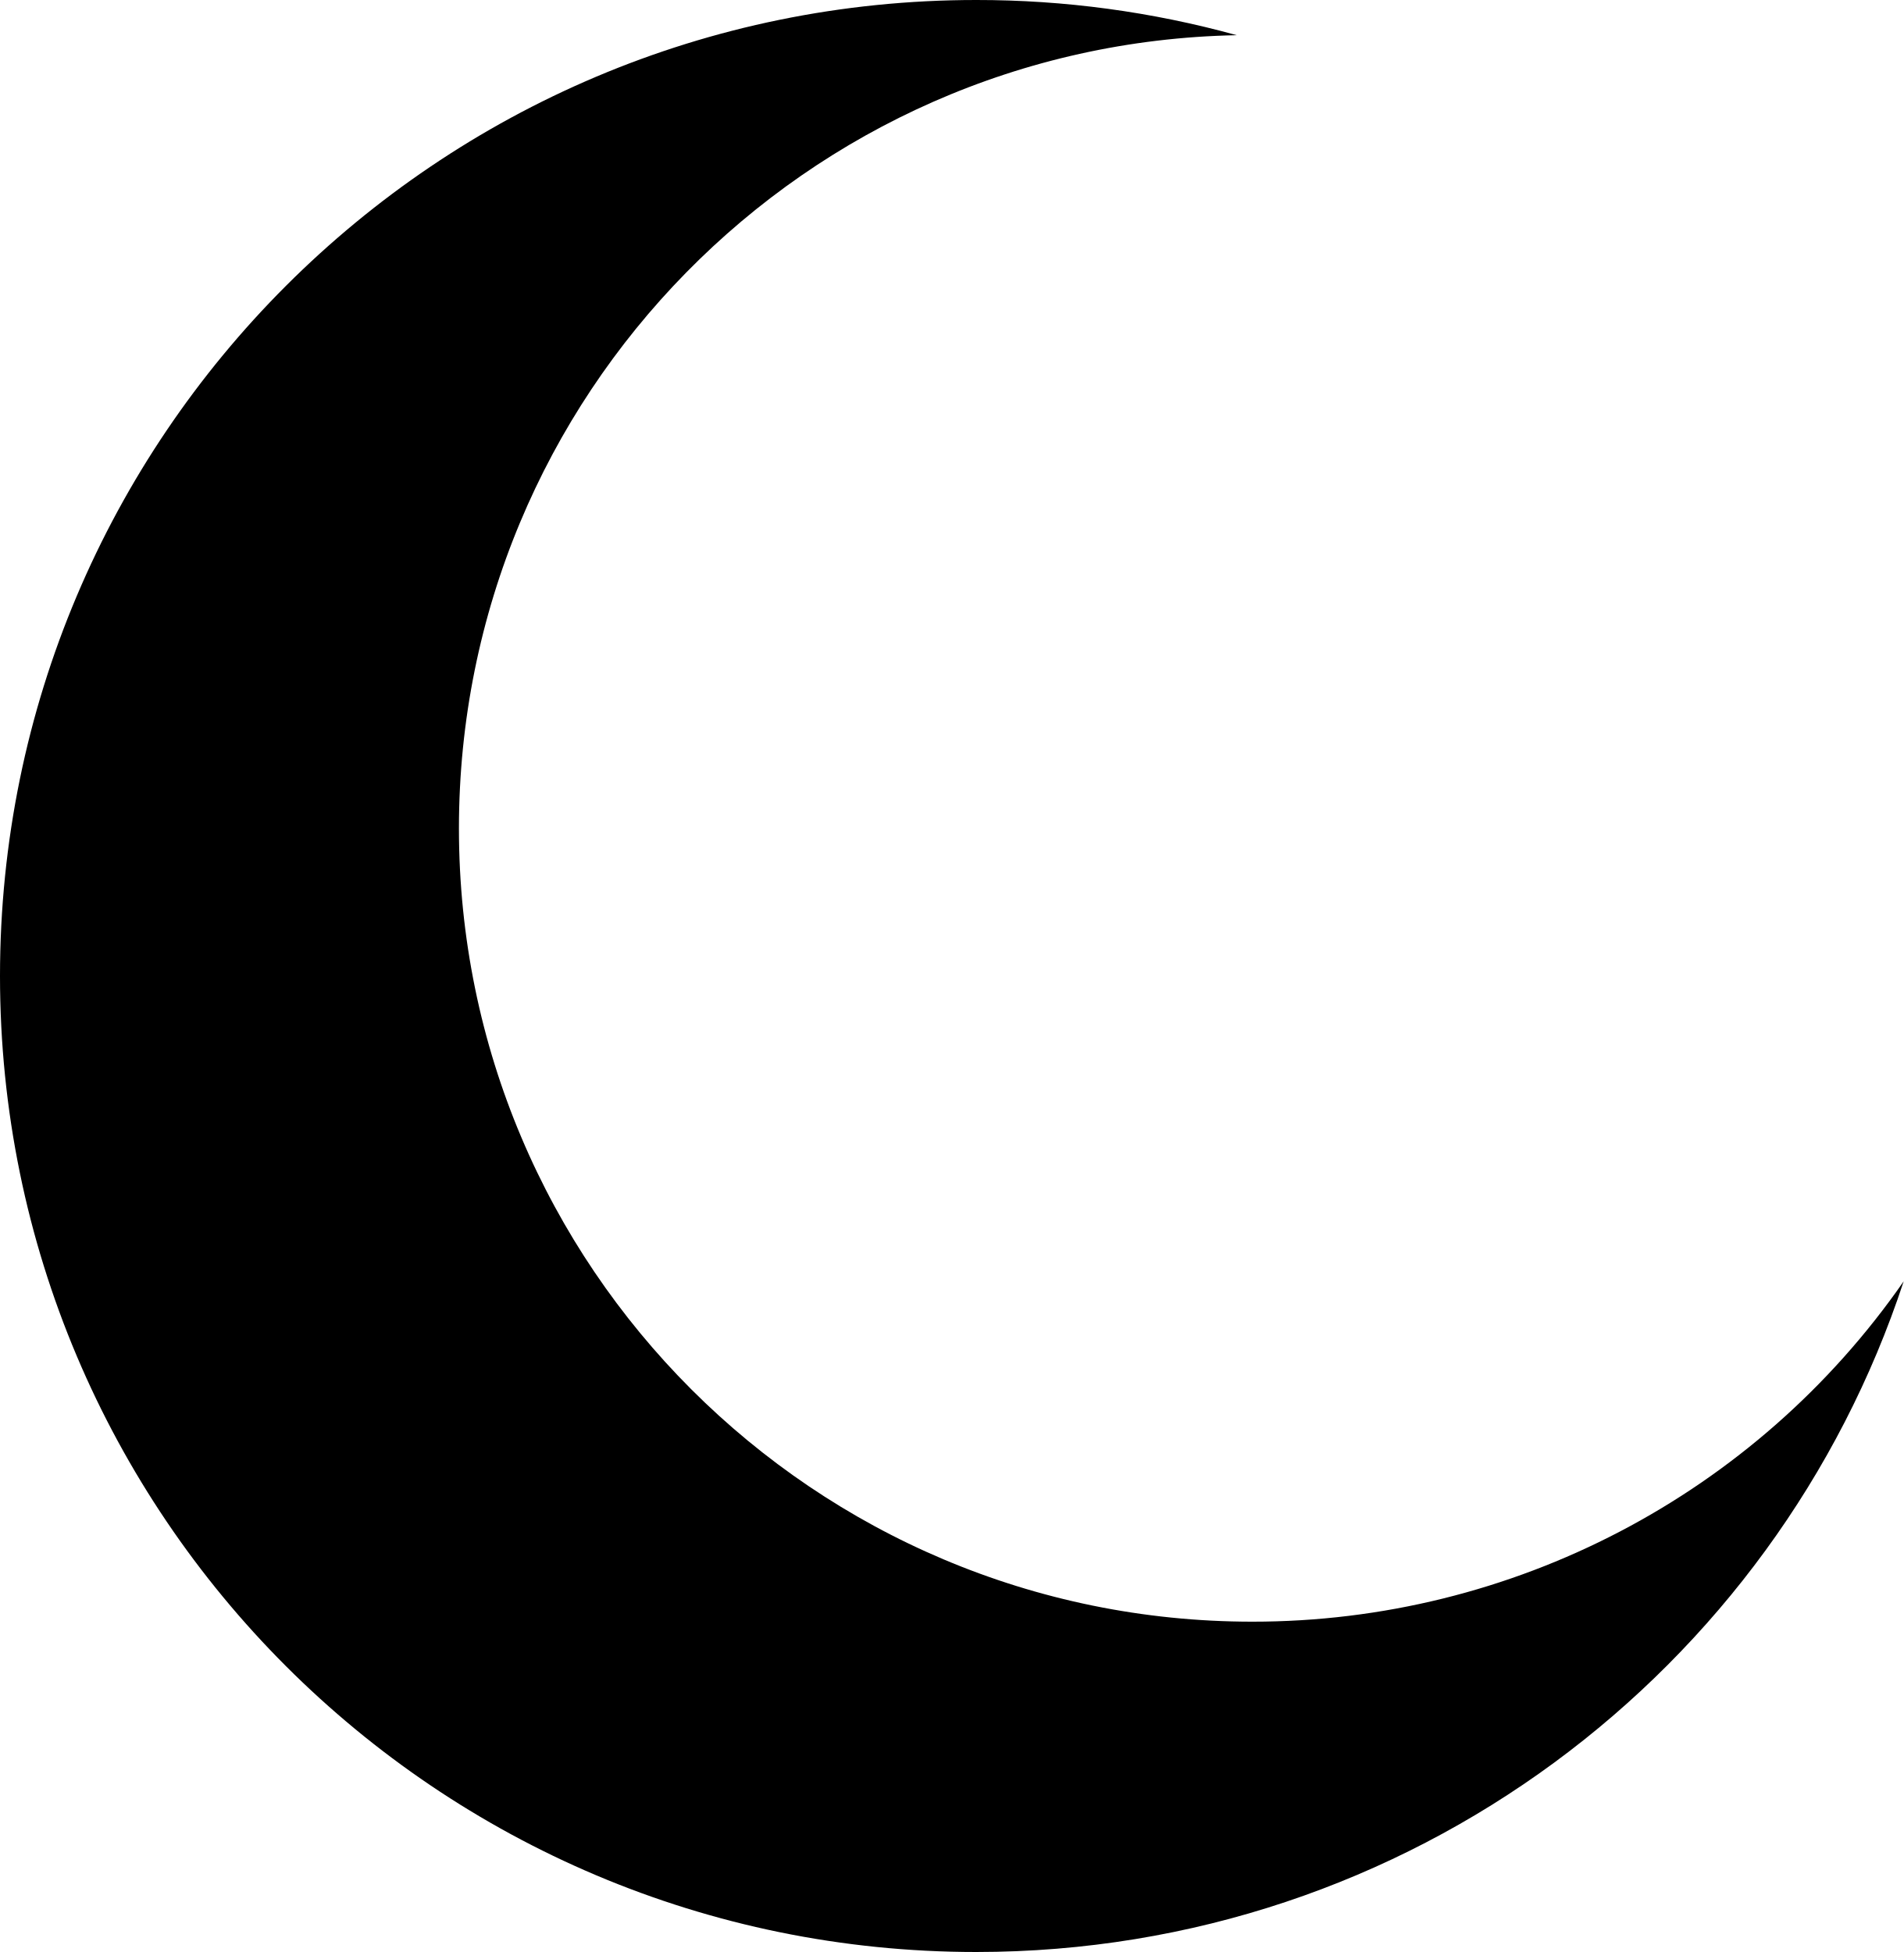
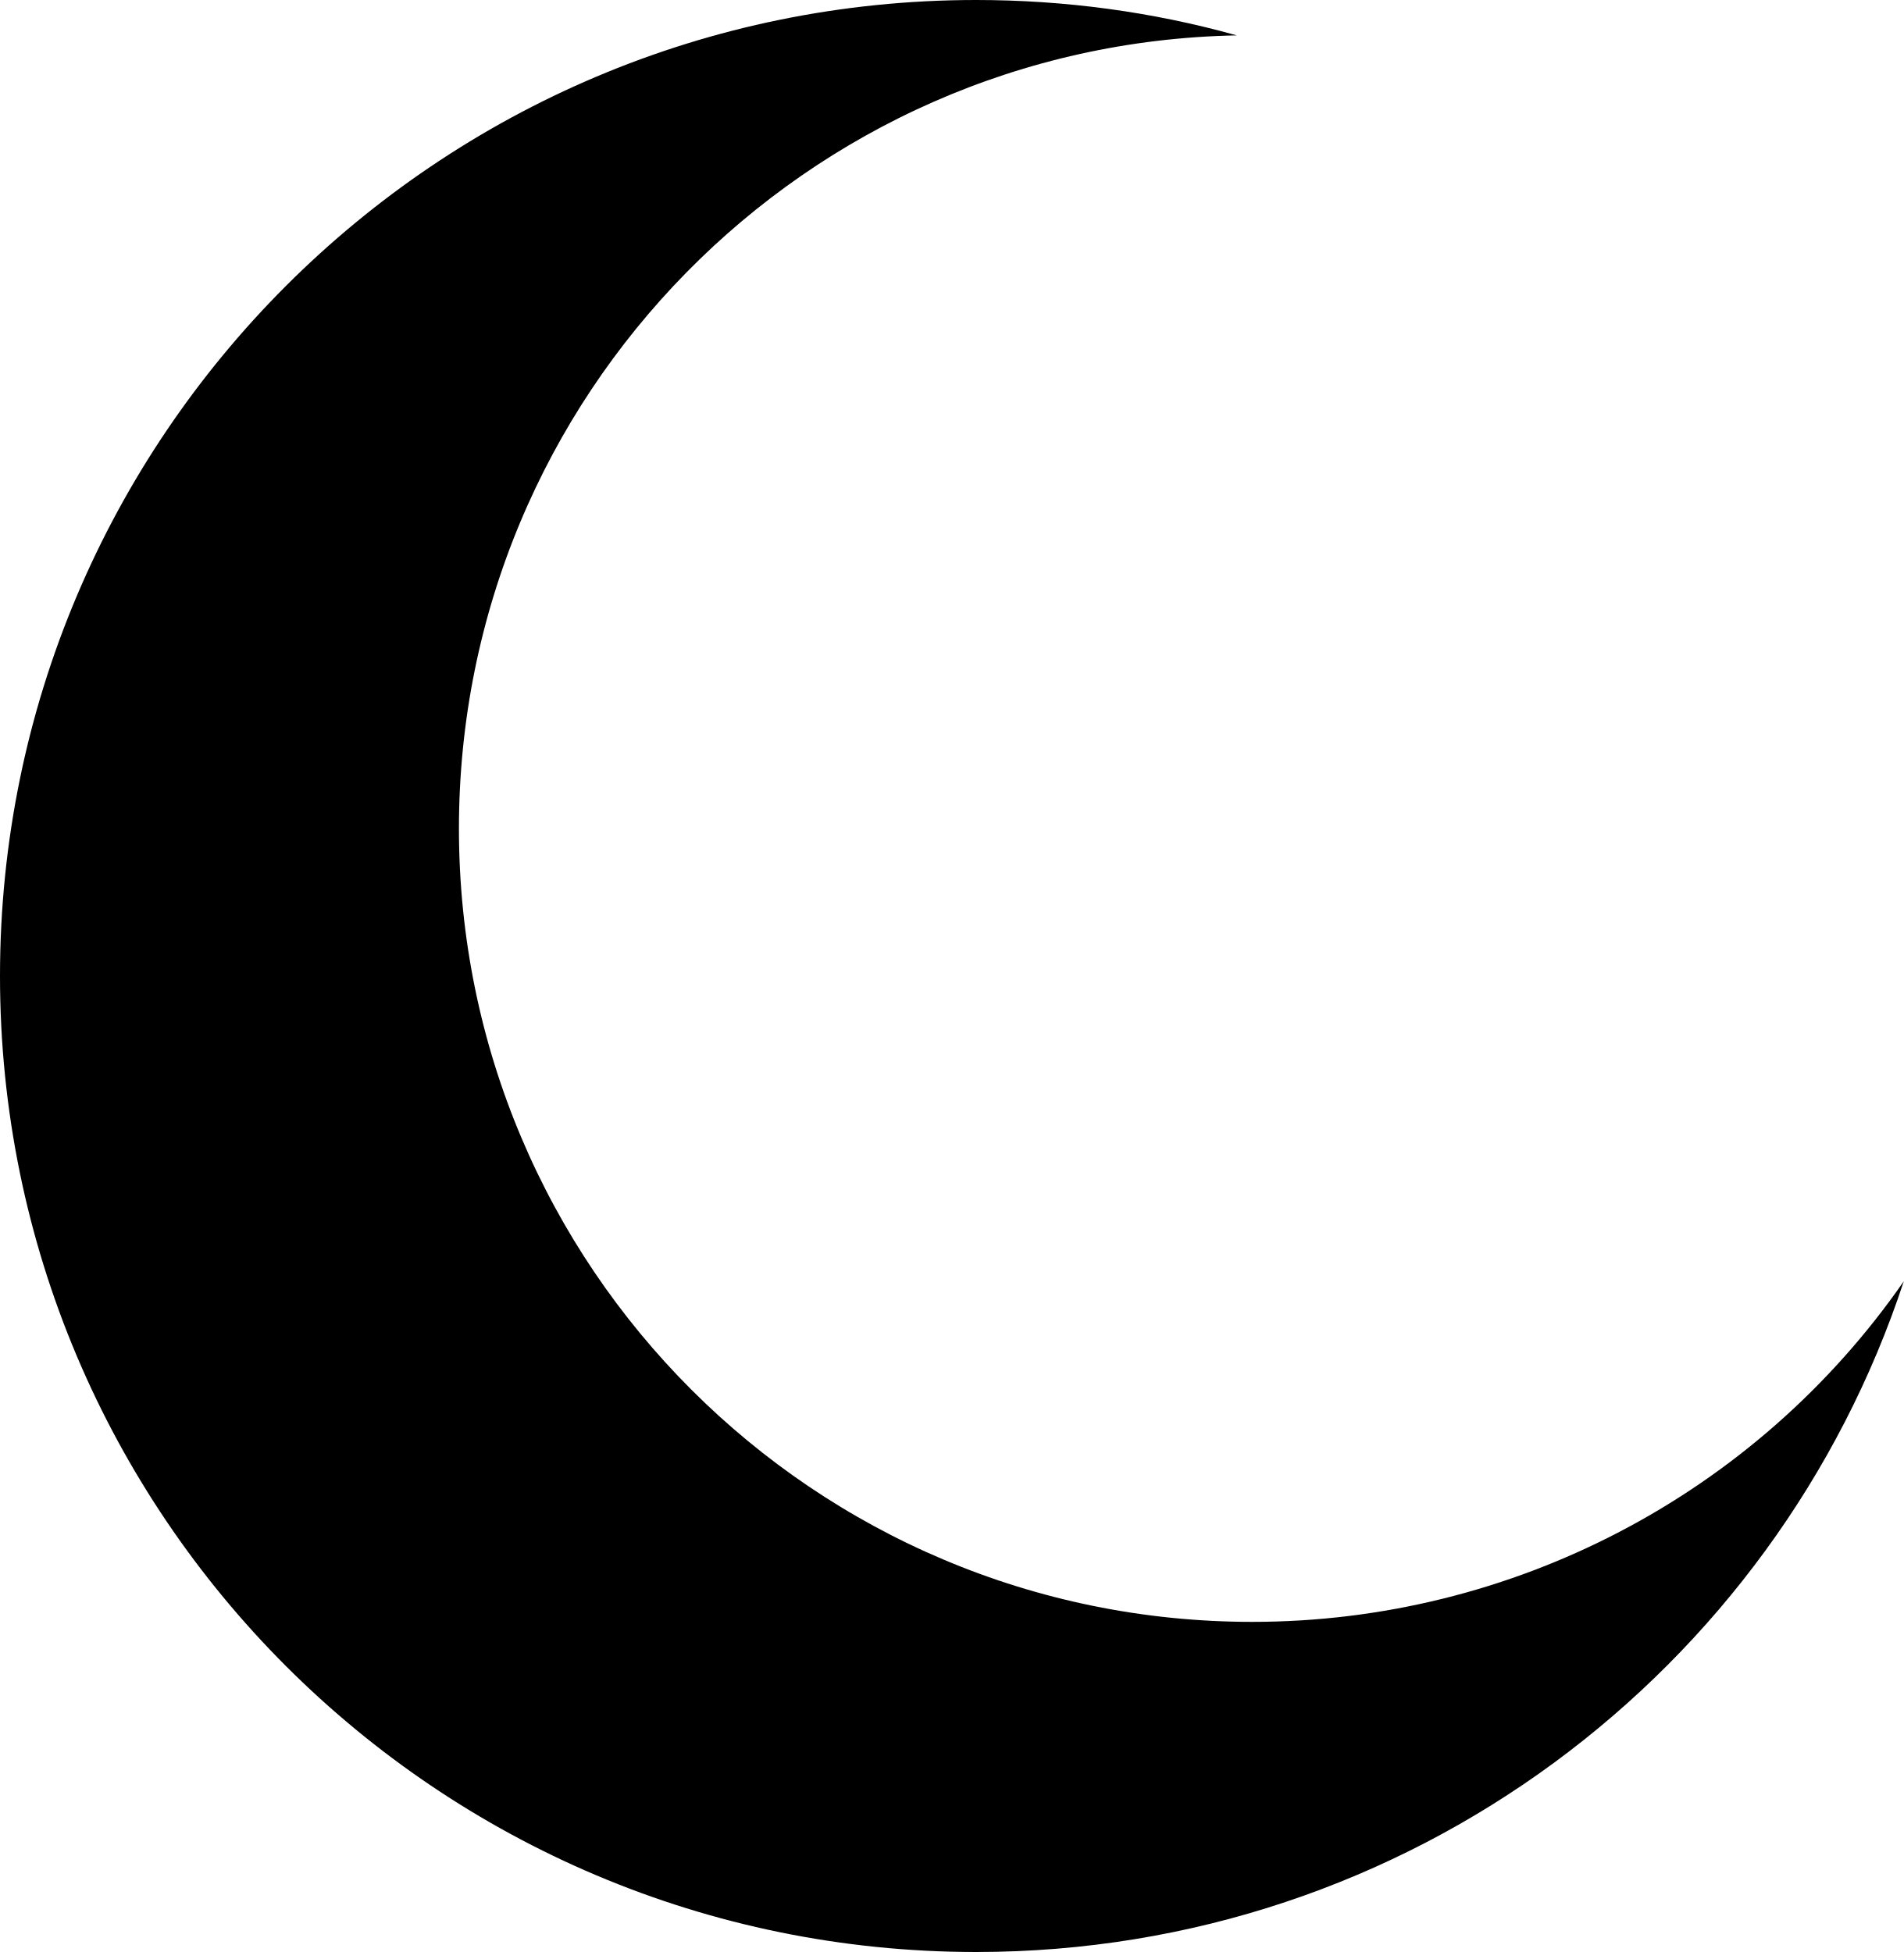
- <svg xmlns="http://www.w3.org/2000/svg" id="Calque_1" data-name="Calque 1" viewBox="0 0 489.47 502">
-   <path d="M612.47,452.52C579.51,552.69,485.2,625,374,625c-138.62,0-251-112.38-251-251S235.38,123,374,123a250.87,250.87,0,0,1,67,9.05c-110.82,2.12-200,92.62-200,204,0,112.67,91.33,204,204,204A203.74,203.74,0,0,0,612.47,452.52Z" transform="translate(-123 -123)" />
+ <svg xmlns="http://www.w3.org/2000/svg" version="1.1" id="Calque_1" x="0px" y="0px" viewBox="0 0 489.5 502" style="enable-background:new 0 0 489.5 502;" xml:space="preserve">
+   <path d="M489.5,329.5C456.5,429.7,362.2,502,251,502C112.4,502,0,389.6,0,251S112.4,0,251,0c22.6,0,45.2,3,67,9.1  c-110.8,2.1-200,92.6-200,204c0,112.7,91.3,204,204,204C388.8,417.1,451.4,384.4,489.5,329.5z" />
</svg>
